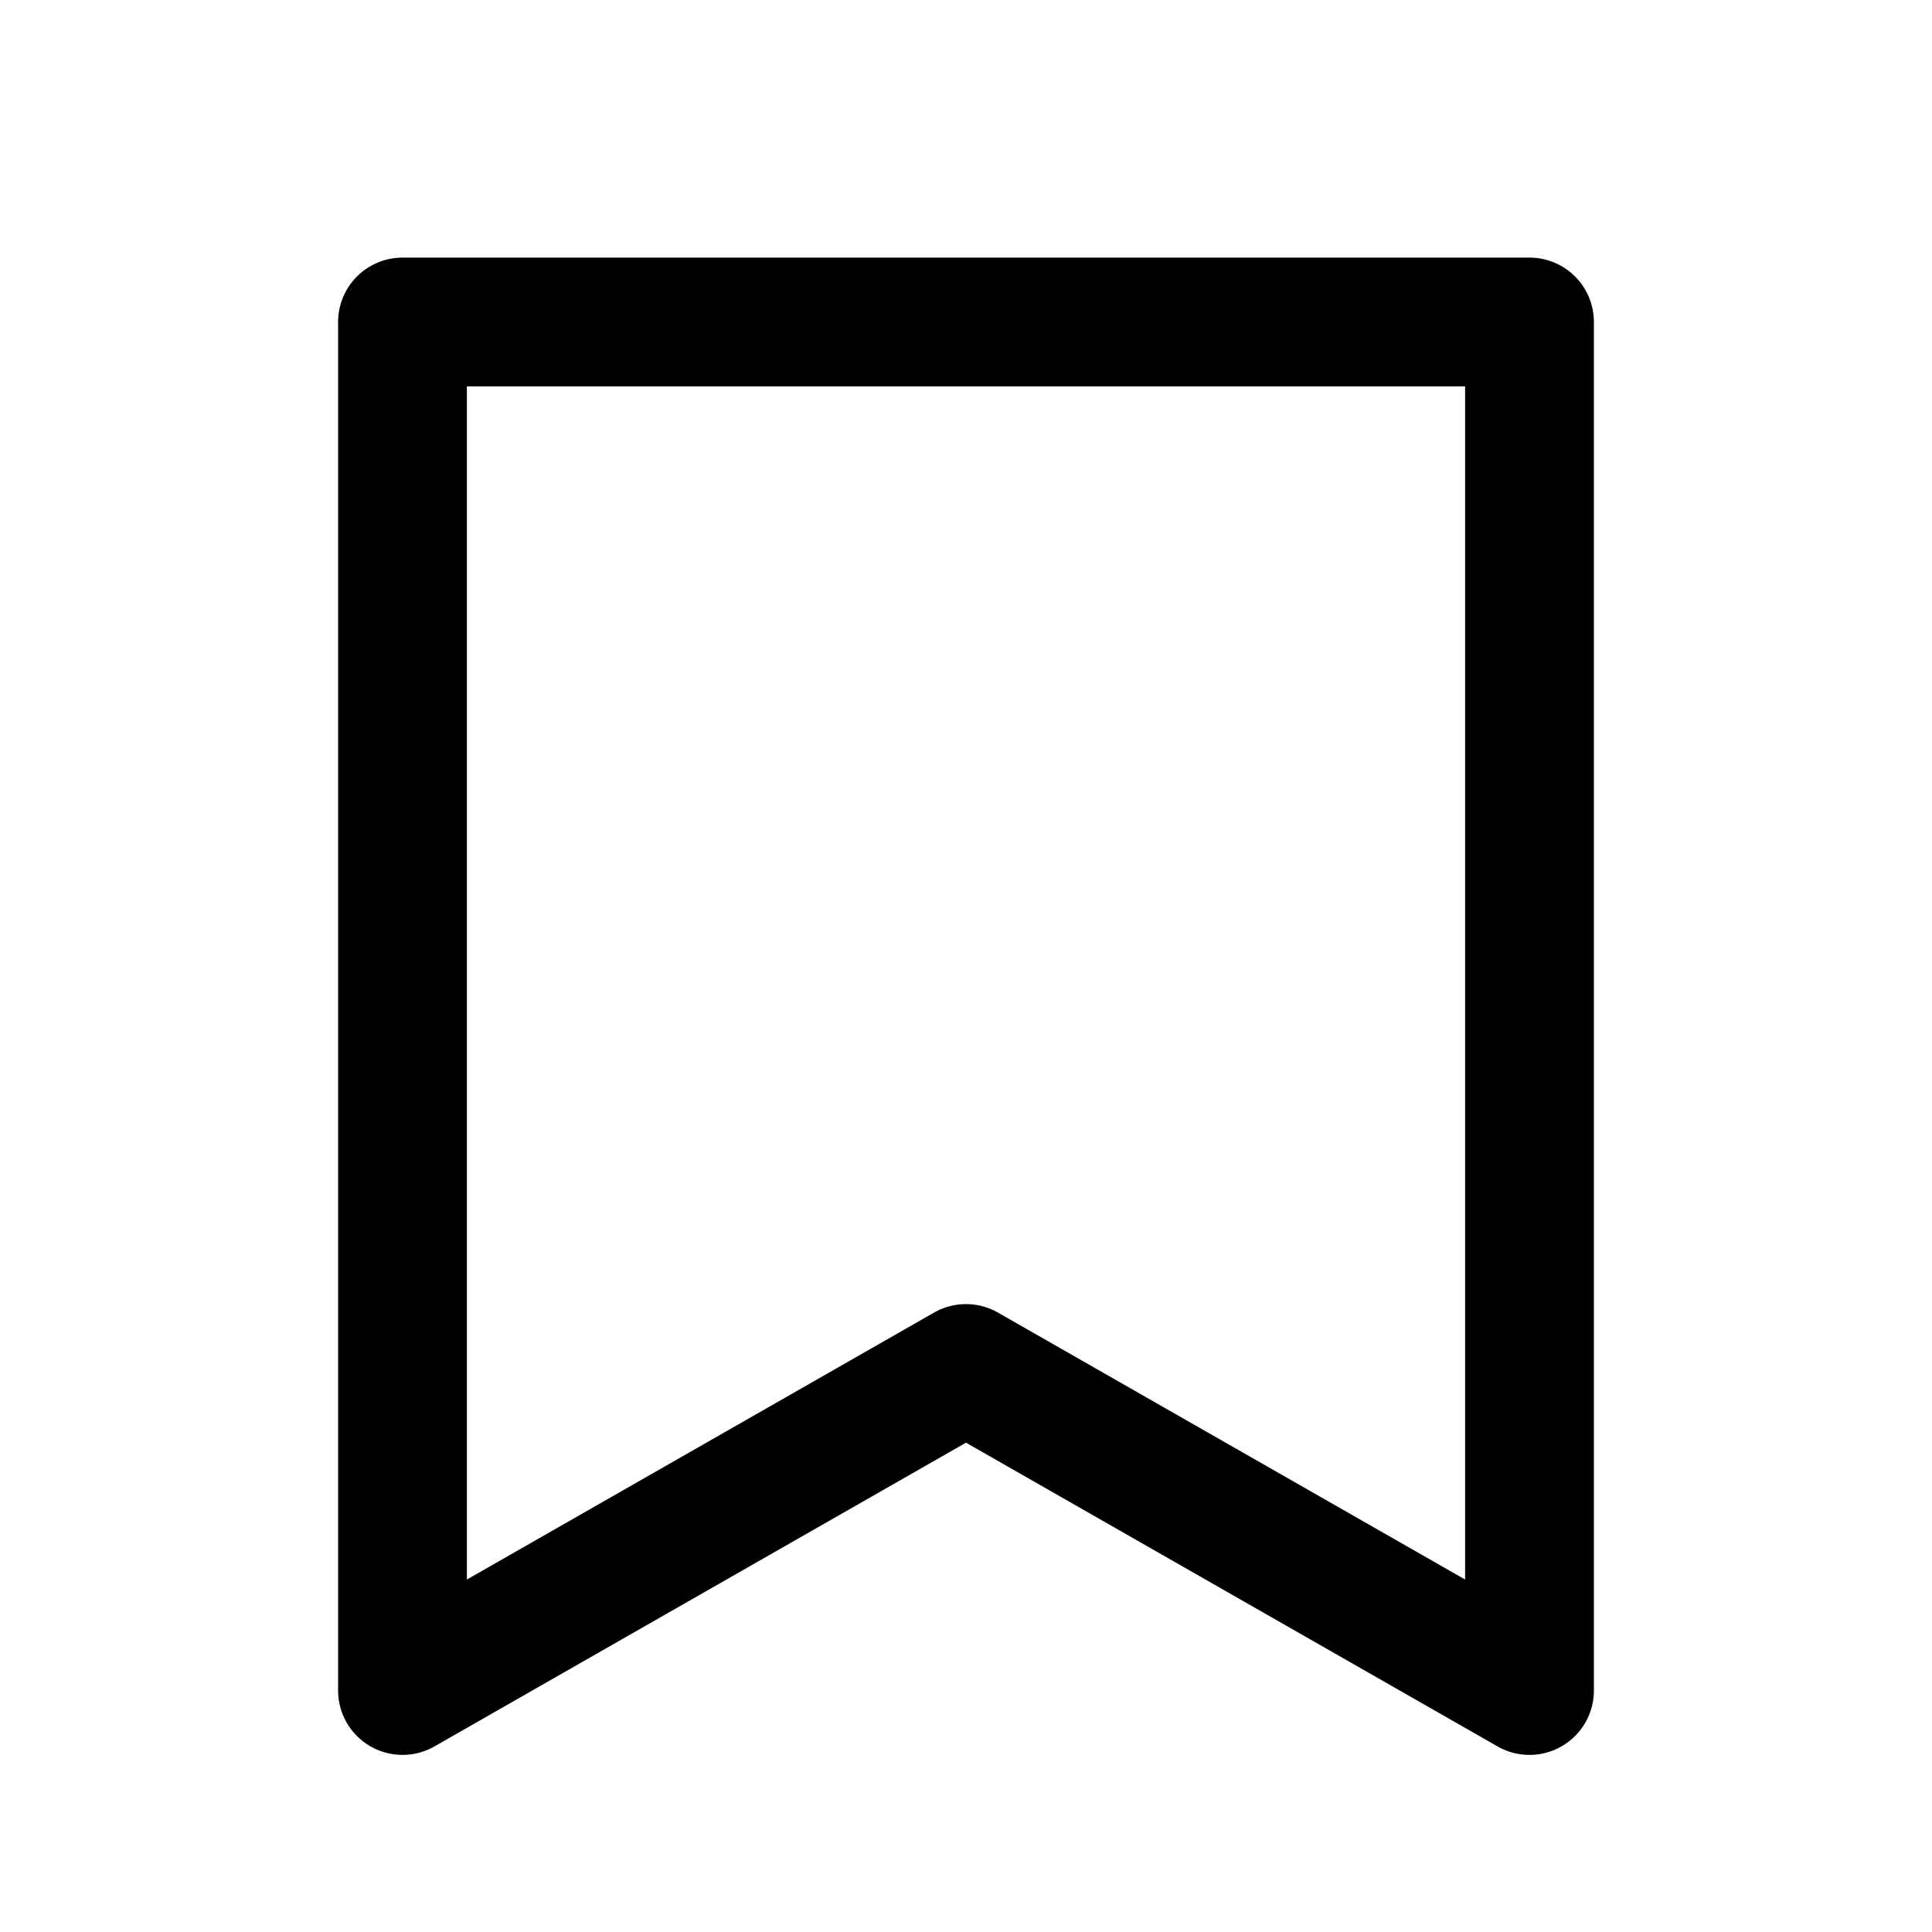
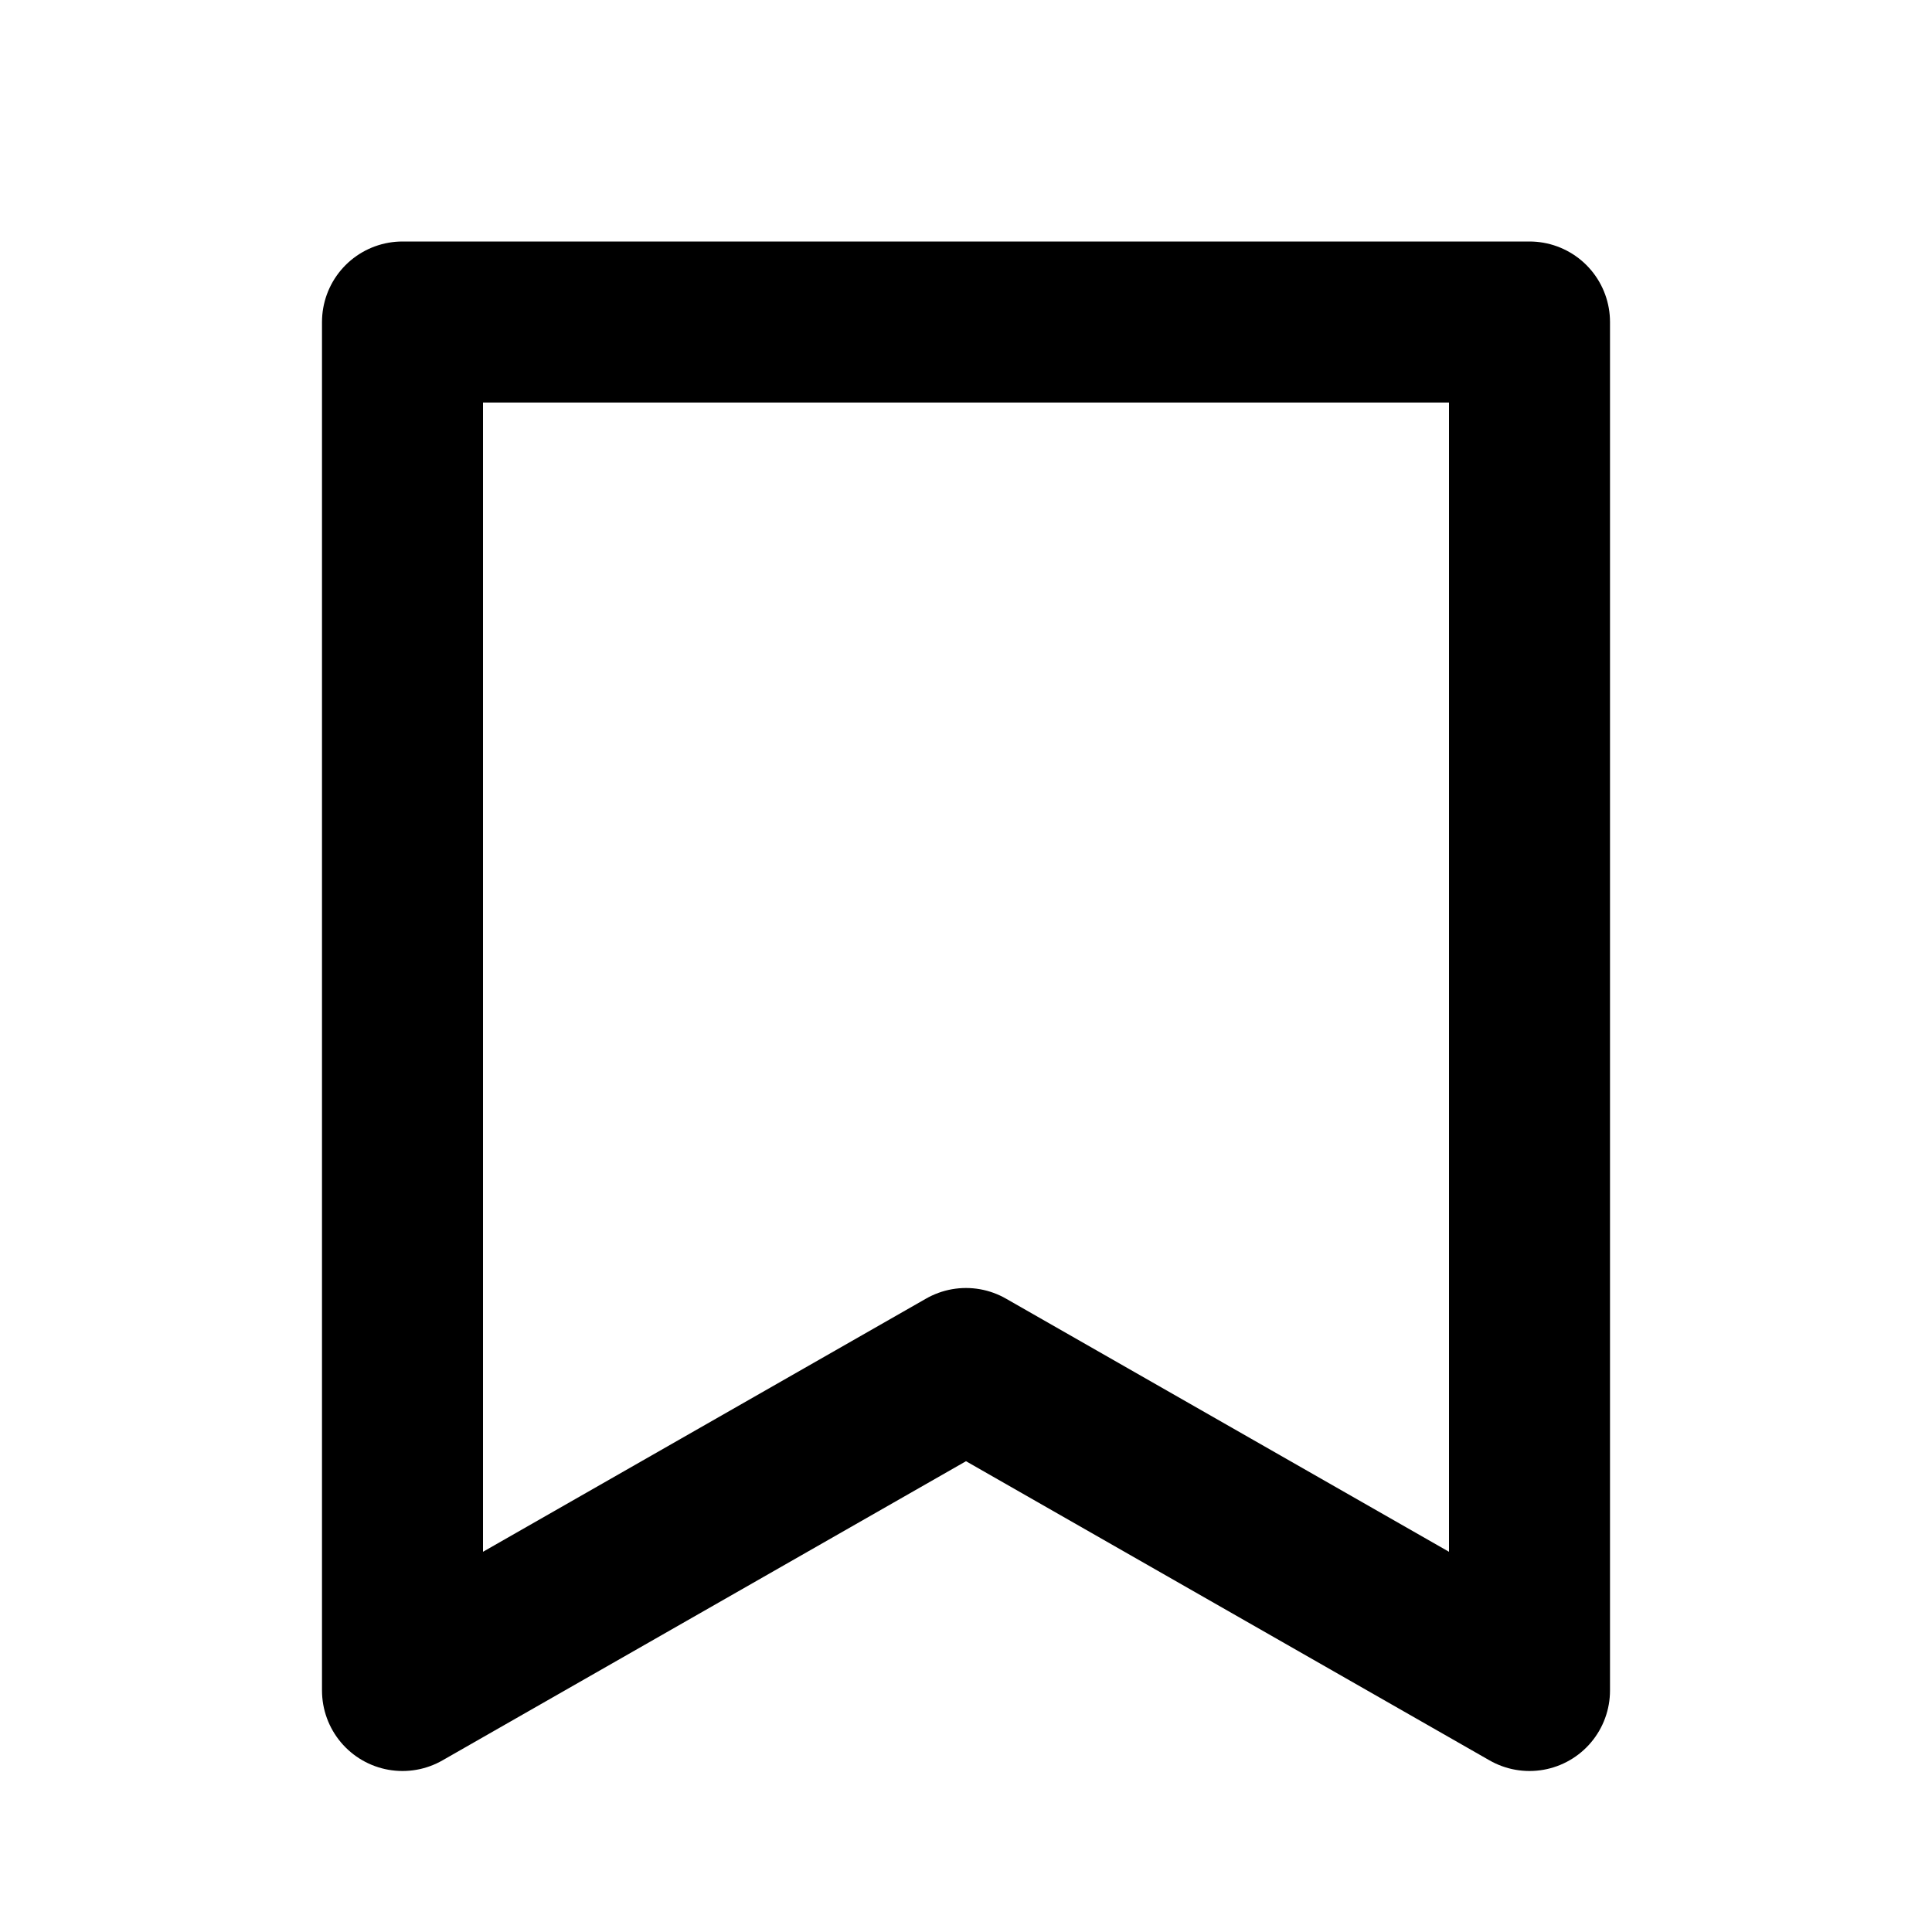
- <svg xmlns="http://www.w3.org/2000/svg" width="24" height="24" viewBox="0 0 24 24" fill="none" stroke="#000000" stroke-width="1.6" stroke-linecap="round" stroke-linejoin="round">
+ <svg xmlns="http://www.w3.org/2000/svg" width="24" height="24" viewBox="0 0 24 24" fill="none" stroke="#000000" stroke-width="2" stroke-linecap="round" stroke-linejoin="round">
  <path d="M5 4h14v17l-7-4-7 4z" />
</svg>
